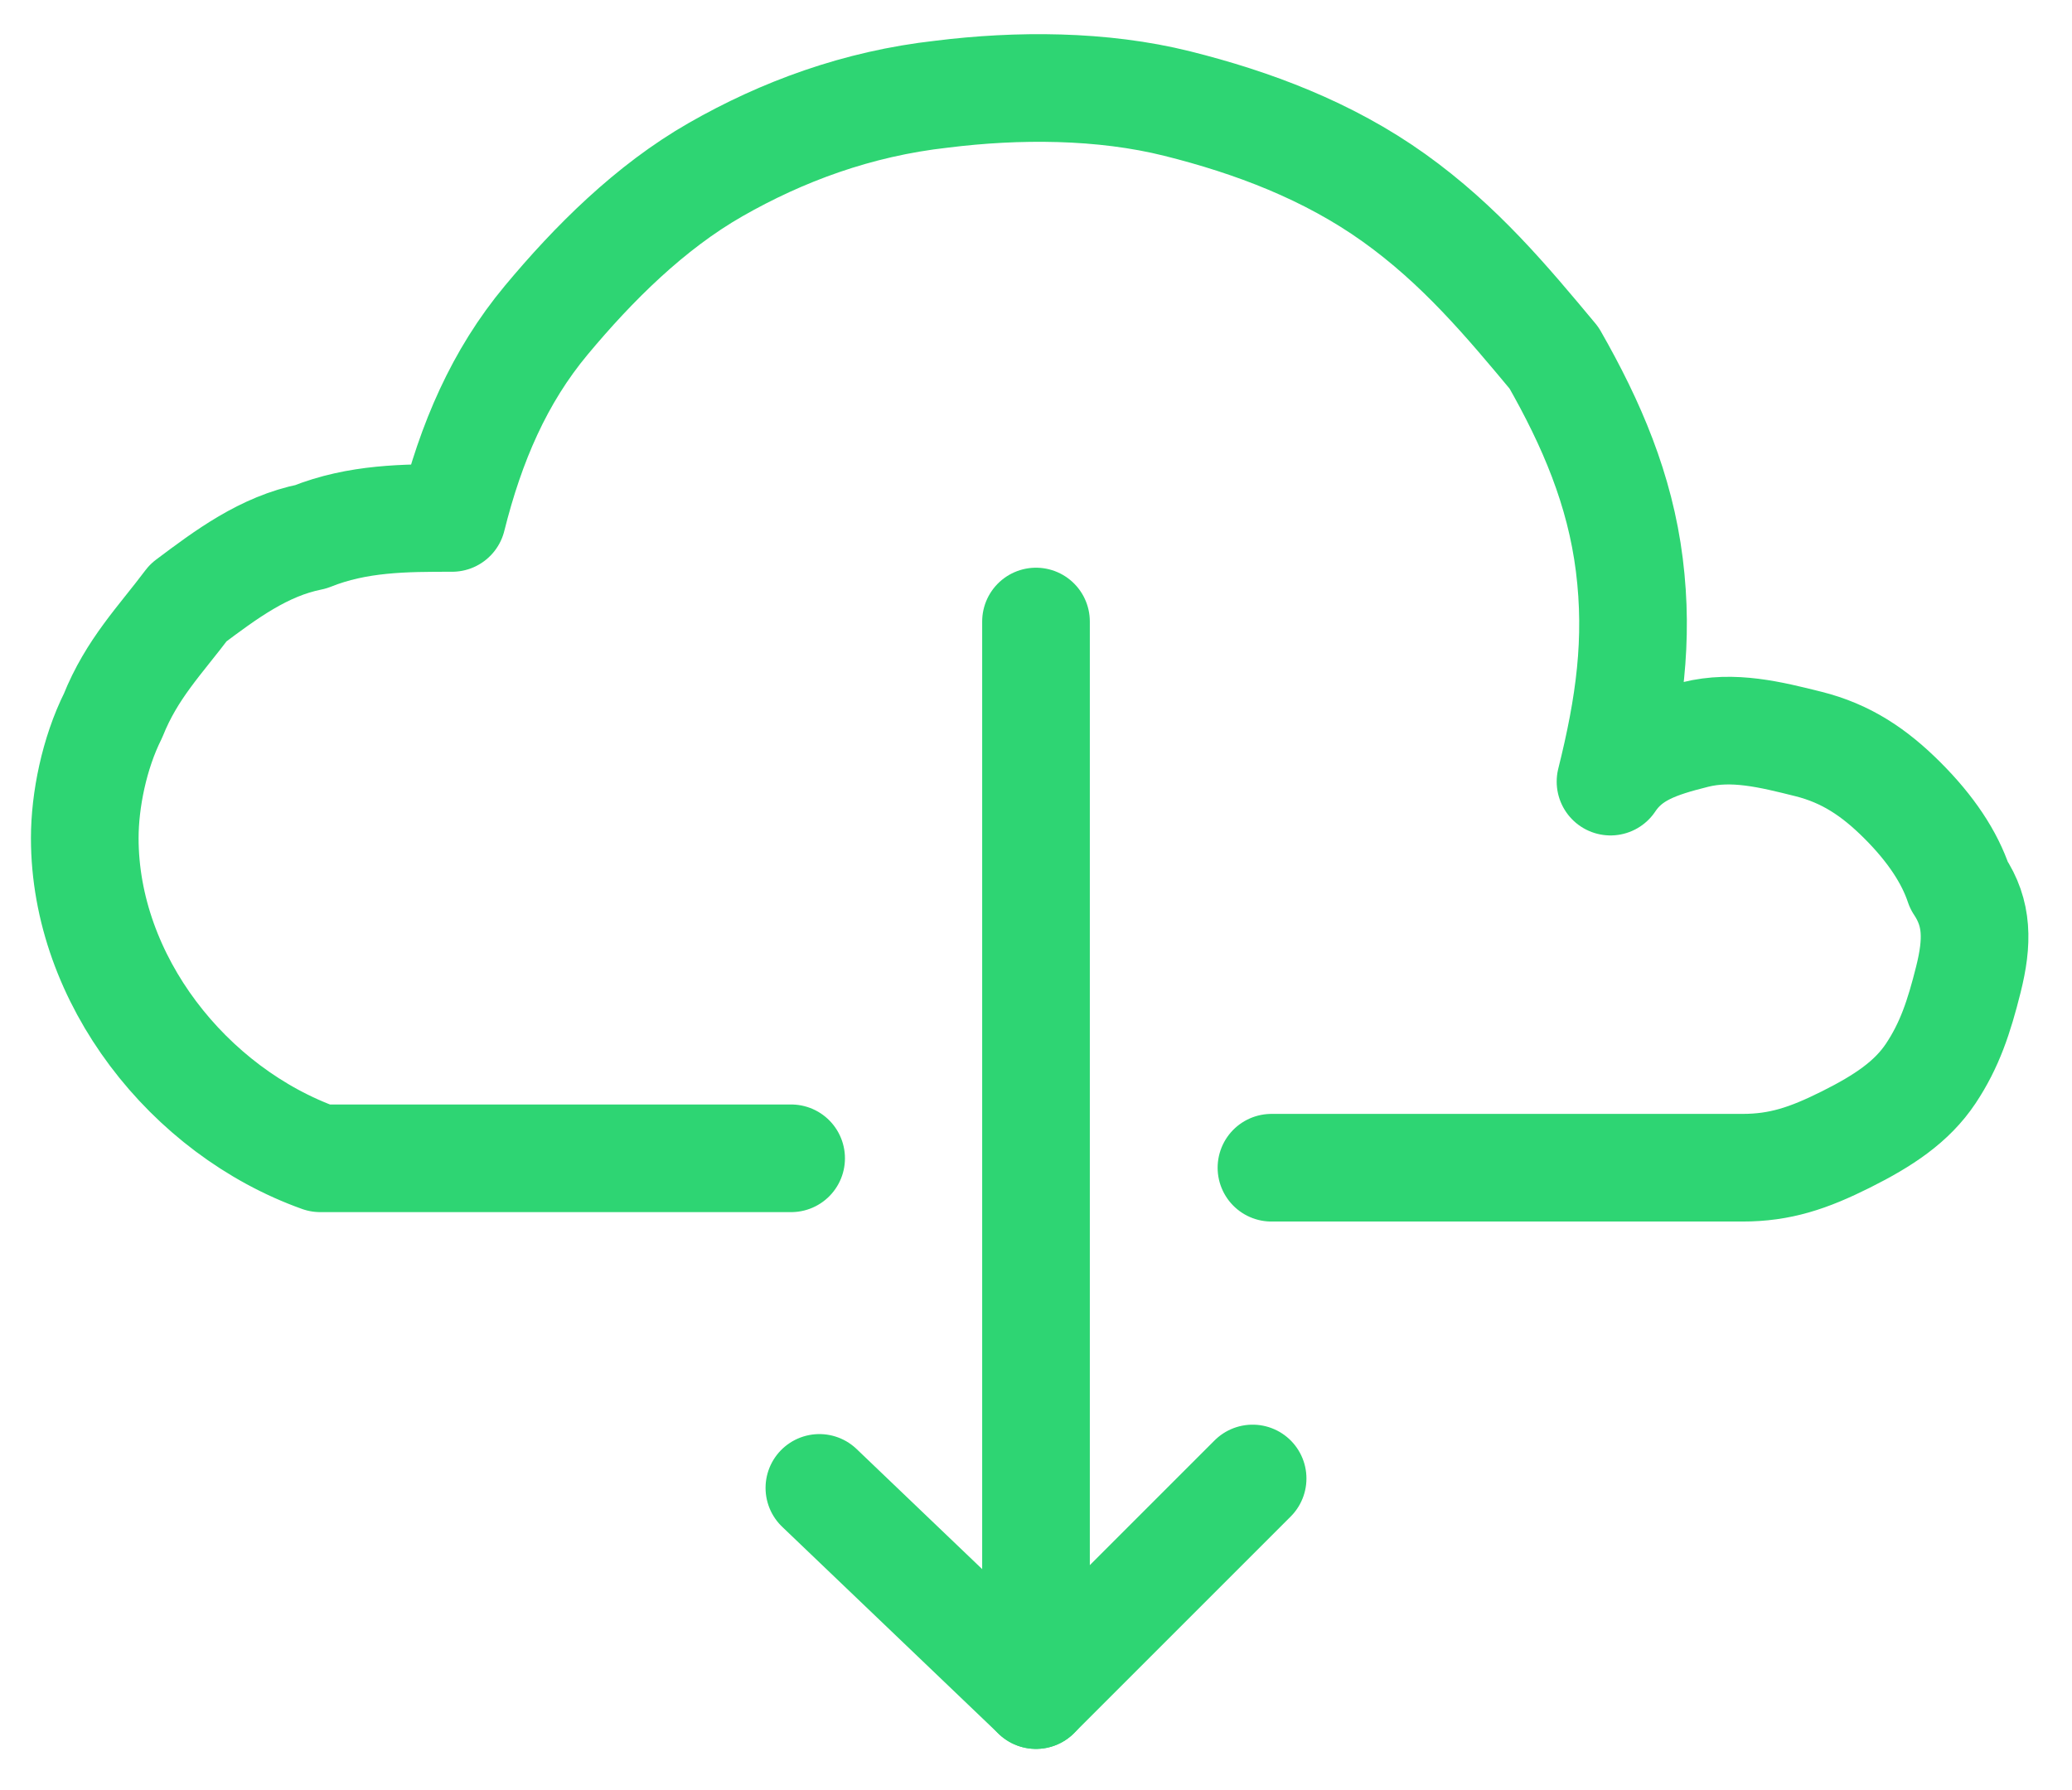
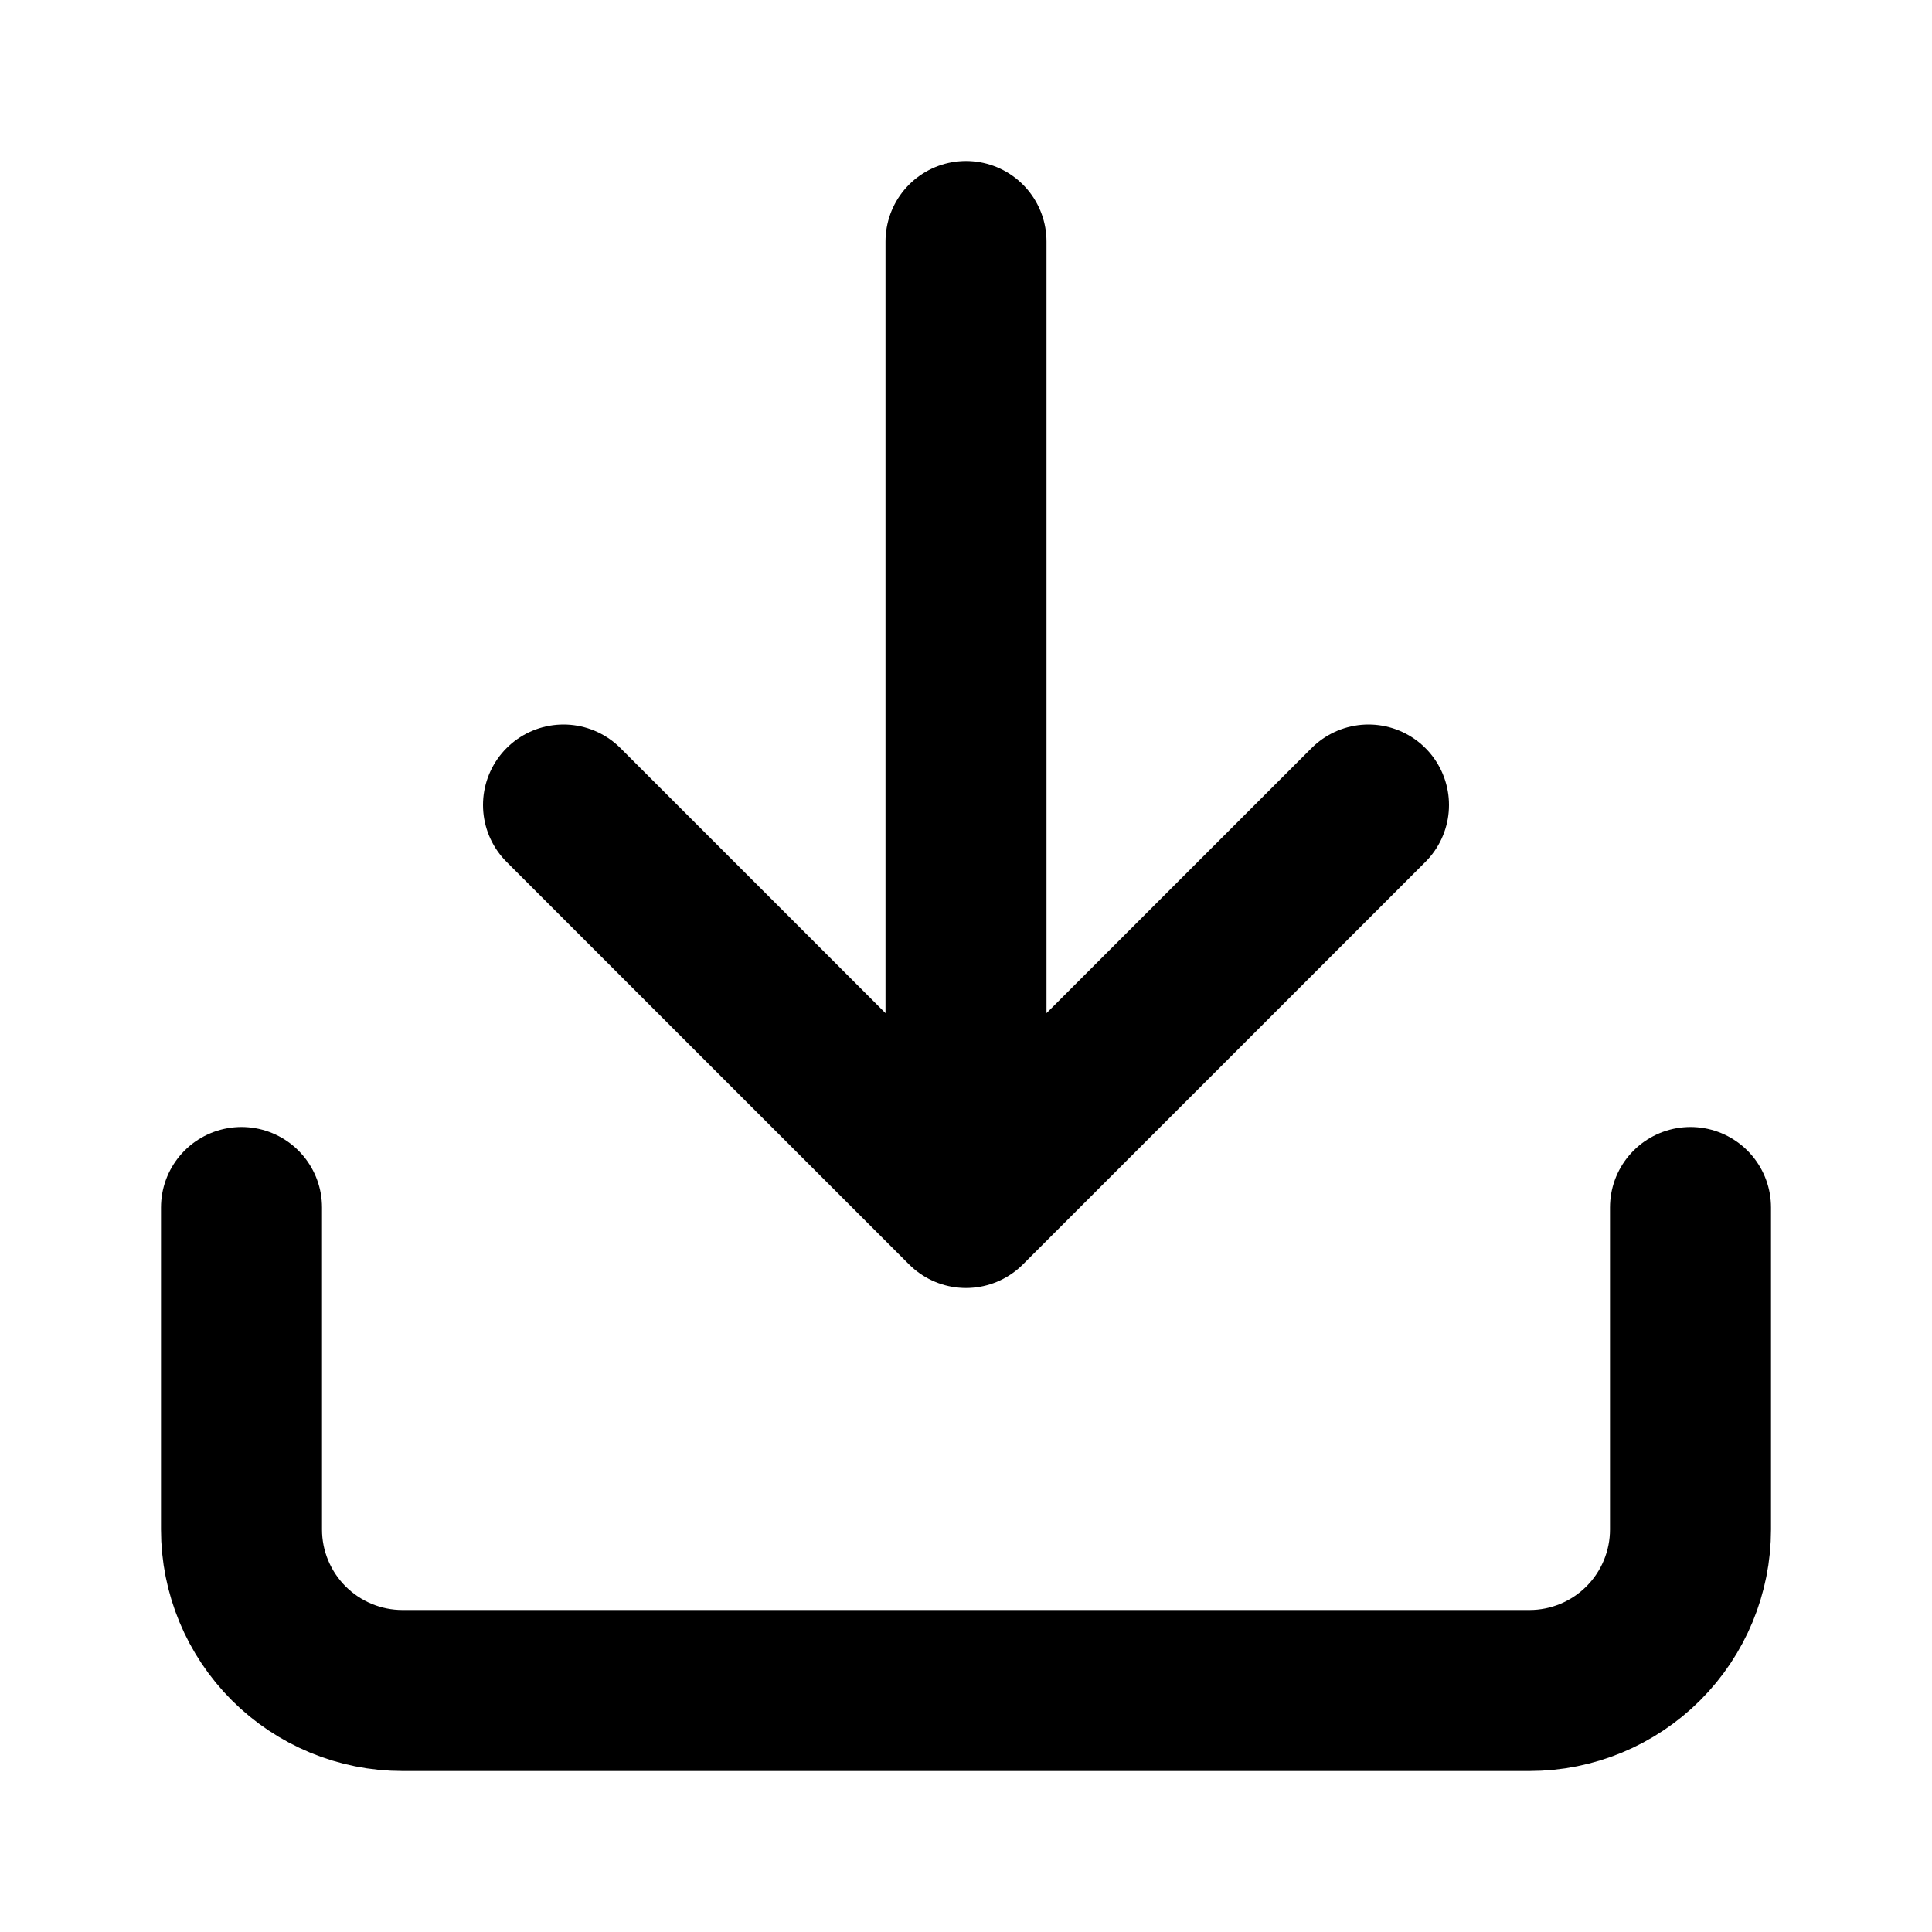
- <svg xmlns="http://www.w3.org/2000/svg" width="22" height="19" viewBox="0 0 22 19" fill="none">
-   <path d="M8.4 12.3H3.4C2 11.8 0.9 10.4 0.9 8.9C0.9 8.5 1 8 1.2 7.6C1.4 7.1 1.7 6.8 2 6.4C2.4 6.1 2.8 5.8 3.3 5.7C3.8 5.5 4.3 5.5 4.8 5.5C5 4.7 5.3 4 5.8 3.4C6.3 2.8 6.9 2.2 7.6 1.8C8.3 1.4 9.1 1.1 10 1C10.8 0.9 11.7 0.9 12.5 1.1C13.3 1.3 14.1 1.6 14.8 2.1C15.5 2.6 16 3.2 16.5 3.8C16.9 4.5 17.2 5.2 17.3 6C17.4 6.8 17.3 7.5 17.1 8.3C17.3 8 17.6 7.9 18 7.8C18.4 7.7 18.8 7.8 19.2 7.9C19.6 8 19.9 8.2 20.2 8.5C20.5 8.8 20.7 9.1 20.8 9.4C21 9.7 21 10 20.9 10.4C20.8 10.8 20.7 11.1 20.5 11.4C20.3 11.7 20 11.9 19.6 12.1C19.2 12.3 18.9 12.4 18.5 12.4H13.5" stroke="#2ED573" stroke-width="1.143" stroke-linecap="round" stroke-linejoin="round" />
-   <path d="M8.7 15.8L11 18L13.3 15.7" stroke="#2ED573" stroke-width="1.143" stroke-linecap="round" stroke-linejoin="round" />
-   <path d="M11 6.6V18" stroke="#2ED573" stroke-width="1.143" stroke-linecap="round" stroke-linejoin="round" />
+ <svg xmlns="http://www.w3.org/2000/svg" width="24" height="24" viewBox="0 0 24 24" fill="none">
+   <path d="M21 15V19C21 19.53 20.789 20.039 20.414 20.414C20.039 20.789 19.53 21 19 21H5C4.47 21 3.961 20.789 3.586 20.414C3.211 20.039 3 19.53 3 19V15M7 10L12 15L17 10M12 15V3" stroke="black" stroke-width="2" stroke-linecap="round" stroke-linejoin="round" />
</svg>
